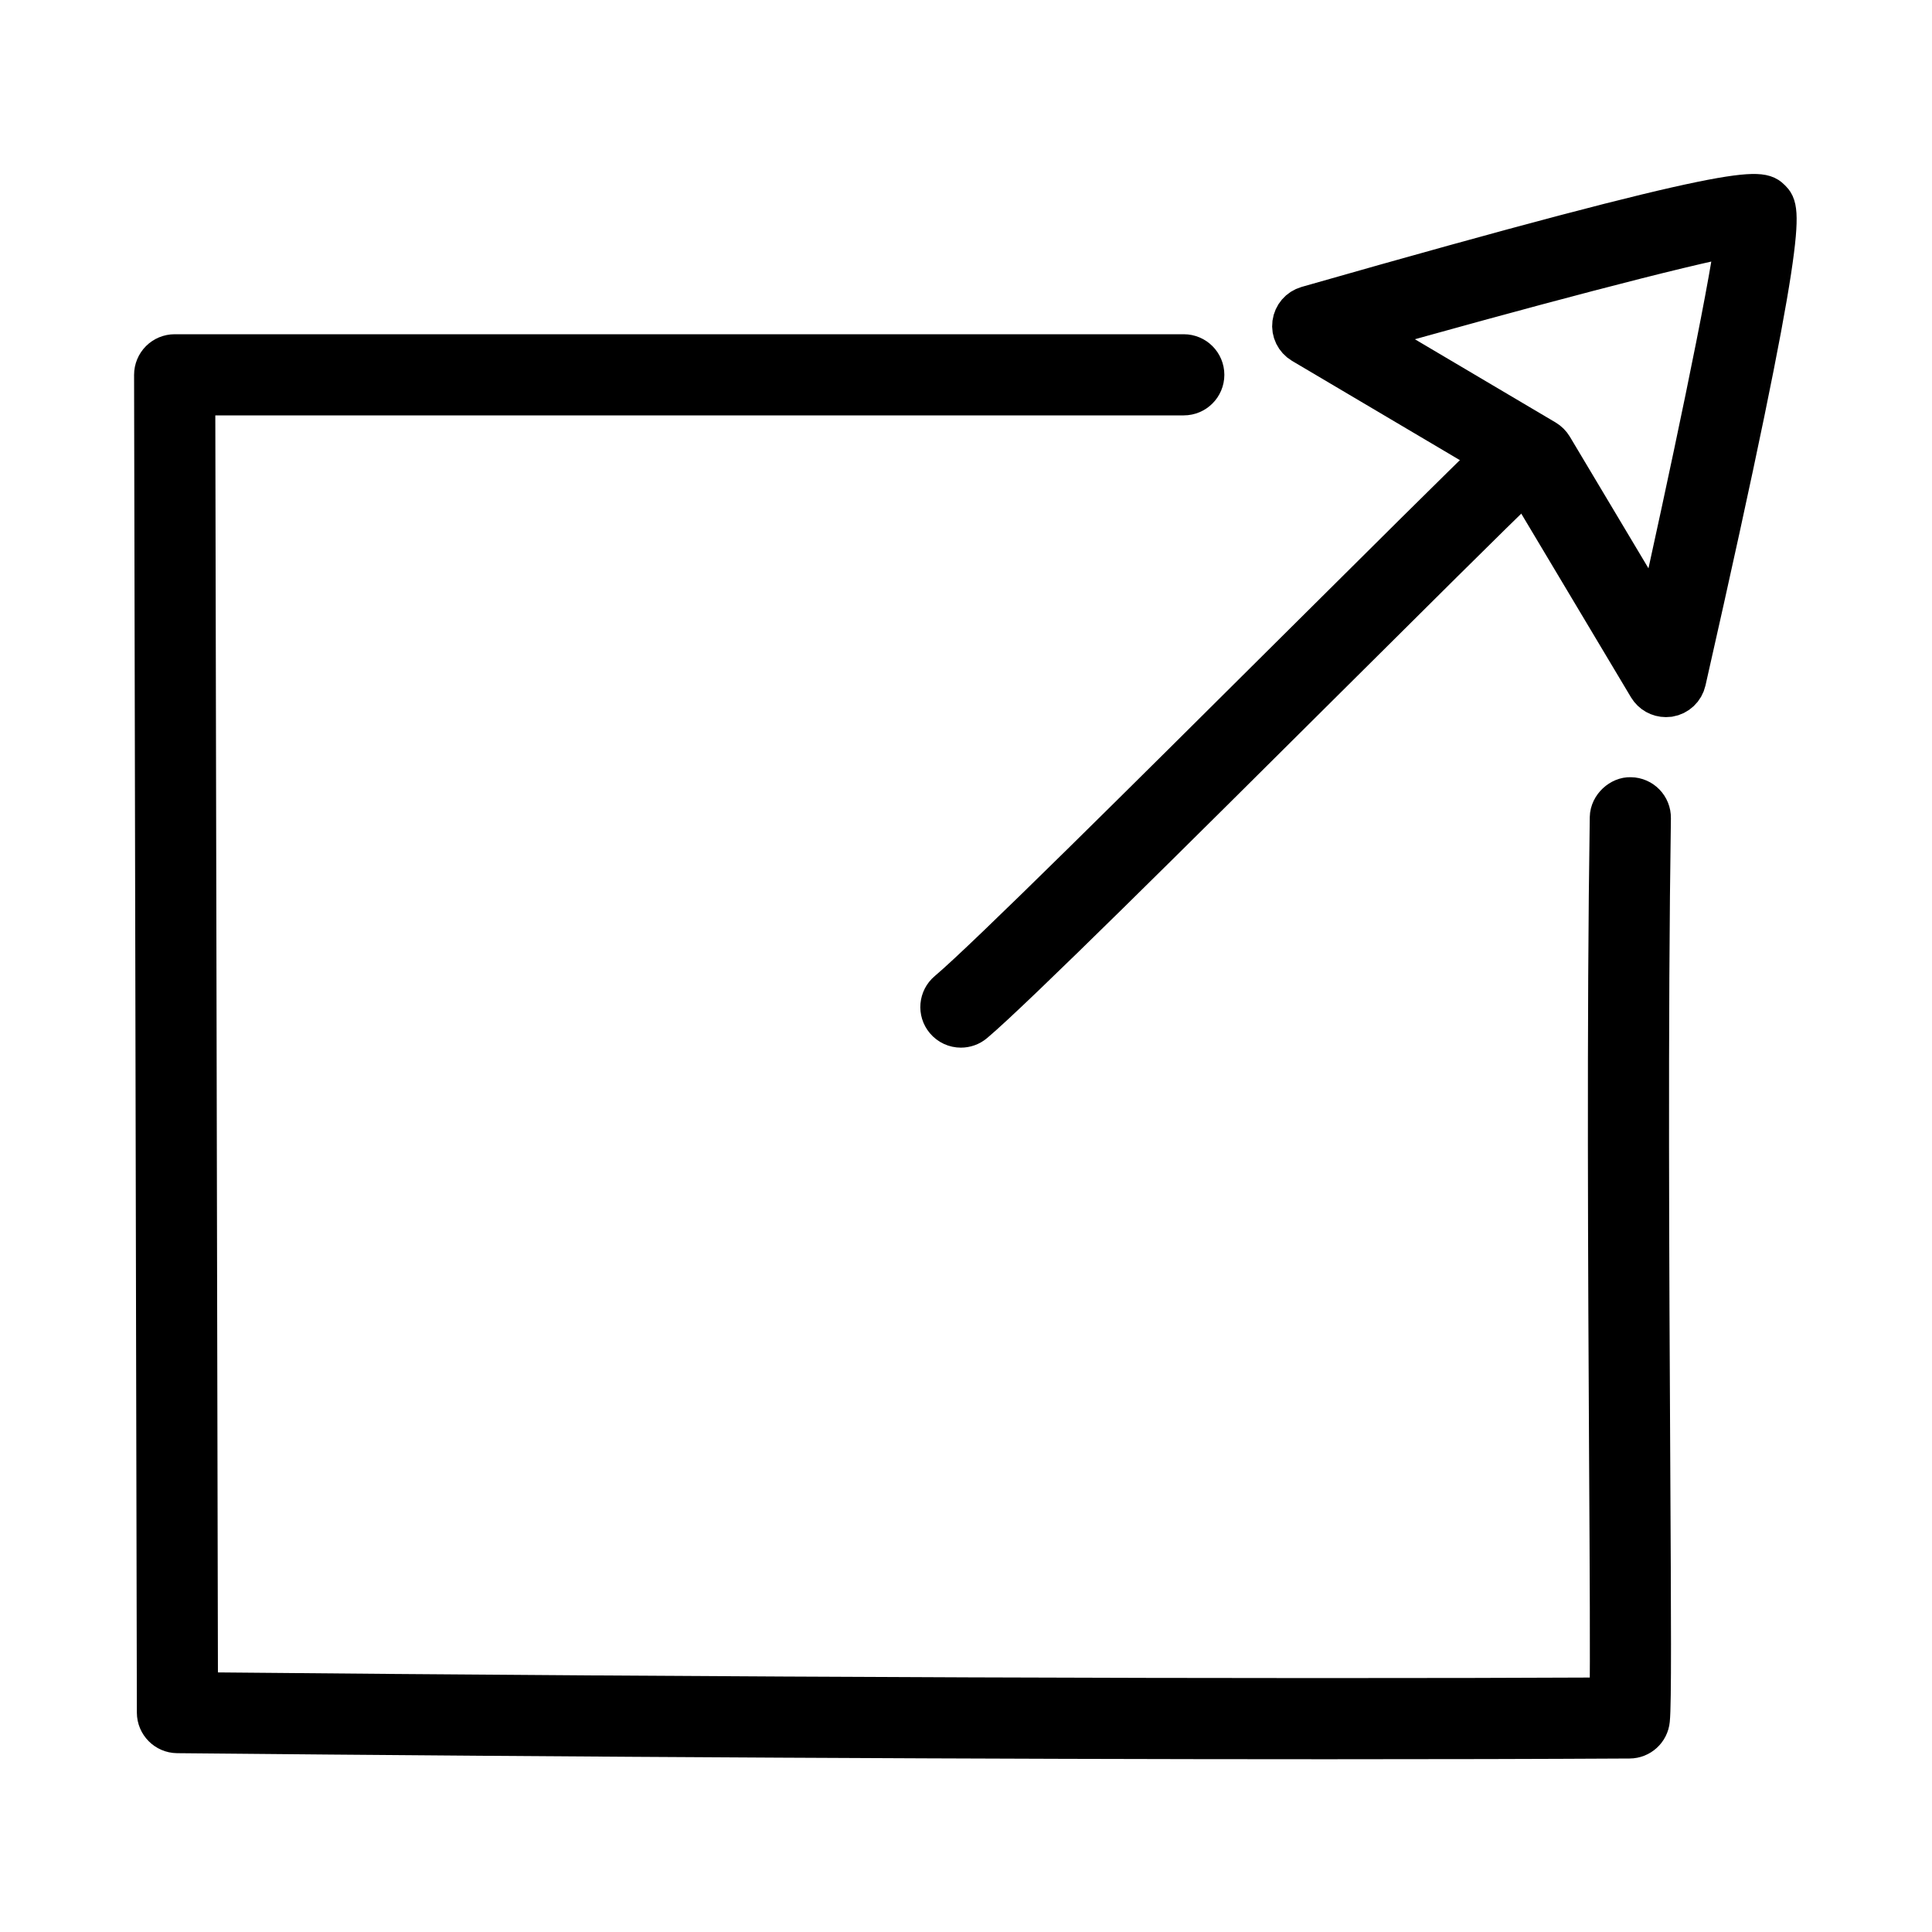
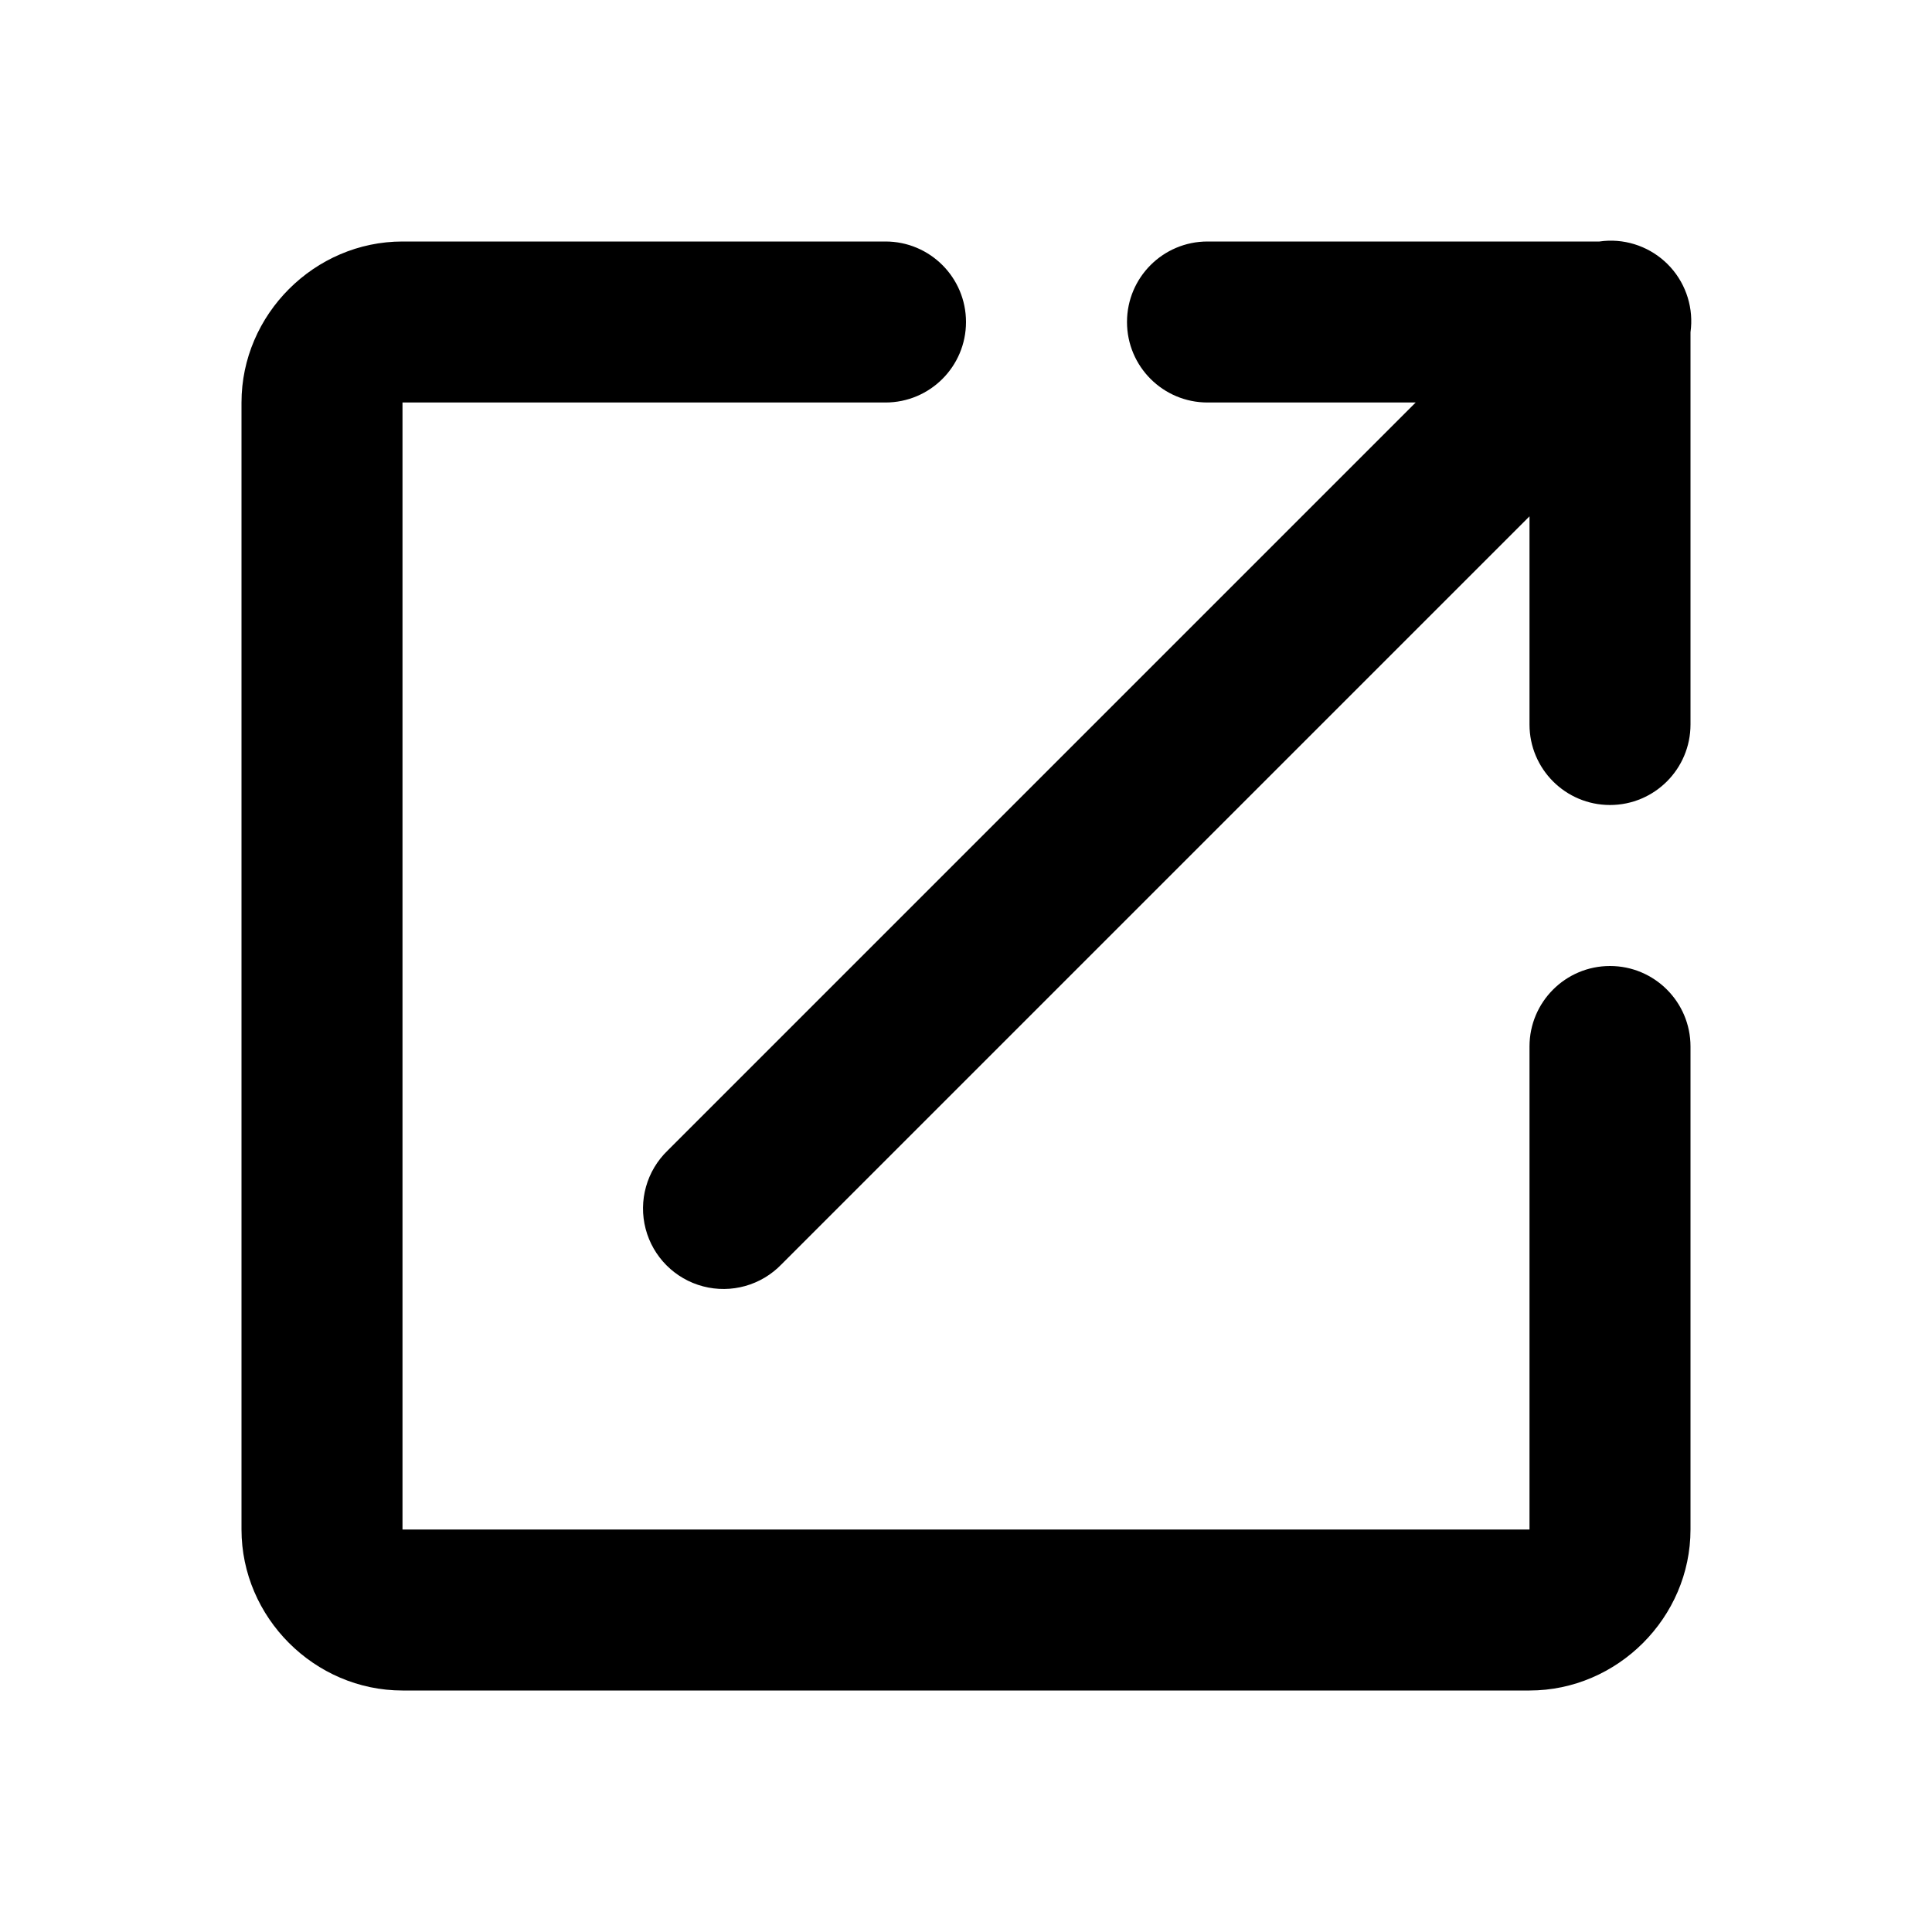
- <svg xmlns="http://www.w3.org/2000/svg" viewBox="0 0 50 50">
-   <path stroke="#000" stroke-width="1.1" stroke-linejoin="round" d="M34.337,44.979c-8.556,0-19.256-0.056-29.75-0.157c-0.273-0.003-0.494-0.226-0.495-0.499L4.02,9.701 c0-0.133,0.053-0.26,0.146-0.354C4.26,9.253,4.387,9.2,4.52,9.2h26.116c0.276,0,0.5,0.224,0.5,0.5s-0.224,0.5-0.5,0.5H5.021 l0.07,33.627c13.629,0.13,27.541,0.18,36.597,0.136c0.017-0.979,0.004-3.312-0.012-6.128c-0.026-4.838-0.063-11.463,0.017-16.679 c0.004-0.275,0.269-0.504,0.508-0.492c0.276,0.004,0.496,0.231,0.492,0.508c-0.08,5.205-0.043,11.824-0.017,16.657 c0.022,4.103,0.033,6.263-0.01,6.681c-0.025,0.255-0.238,0.449-0.494,0.45C39.864,44.973,37.222,44.979,34.337,44.979z" />
-   <path stroke="#000" stroke-width="1.1" stroke-linejoin="round" d="M24.868,26.563c-0.143,0-0.284-0.061-0.383-0.179c-0.178-0.211-0.15-0.526,0.062-0.704 c0.977-0.82,5.223-5.045,8.969-8.771c2.229-2.216,4.274-4.251,5.345-5.284c0.198-0.189,0.515-0.187,0.707,0.014 c0.191,0.198,0.186,0.515-0.014,0.706c-1.067,1.031-3.109,3.062-5.332,5.273c-3.761,3.741-8.022,7.98-9.032,8.828 C25.096,26.525,24.981,26.563,24.868,26.563z" />
-   <path stroke="#000" stroke-width="1.1" stroke-linejoin="round" d="M43.113,18.009c-0.174,0-0.338-0.091-0.43-0.243l-3.323-5.563l-5.642-3.337c-0.172-0.103-0.267-0.296-0.241-0.494 s0.167-0.362,0.358-0.417C45.302,4.678,45.558,4.936,45.81,5.188c0.232,0.231,0.497,0.495-2.209,12.432 c-0.045,0.199-0.207,0.352-0.409,0.384C43.166,18.007,43.14,18.009,43.113,18.009z M35.23,8.598l4.749,2.809 c0.071,0.043,0.132,0.103,0.175,0.174l2.746,4.598c0.822-3.687,1.863-8.589,2.051-10.108C43.571,6.314,39.324,7.441,35.23,8.598z" />
+ <svg xmlns="http://www.w3.org/2000/svg" viewBox="0 0 24 24">
+   <path d="M 19.98 2.99 A 1 1 0 0 0 19.869 3 L 15 3 A 1 1 0 1 0 15 5 L 17.586 5 L 8.293 14.293 A 1 1 0 1 0 9.707 15.707 L 19 6.414 L 19 9 A 1 1 0 1 0 21 9 L 21 4.127 A 1 1 0 0 0 19.98 2.99 z M 5 3 C 3.907 3 3 3.907 3 5 L 3 19 C 3 20.093 3.907 21 5 21 L 19 21 C 20.093 21 21 20.093 21 19 L 21 13 A 1 1 0 1 0 19 13 L 19 19 L 5 19 L 5 5 L 11 5 A 1 1 0 1 0 11 3 L 5 3 z" />
</svg>
